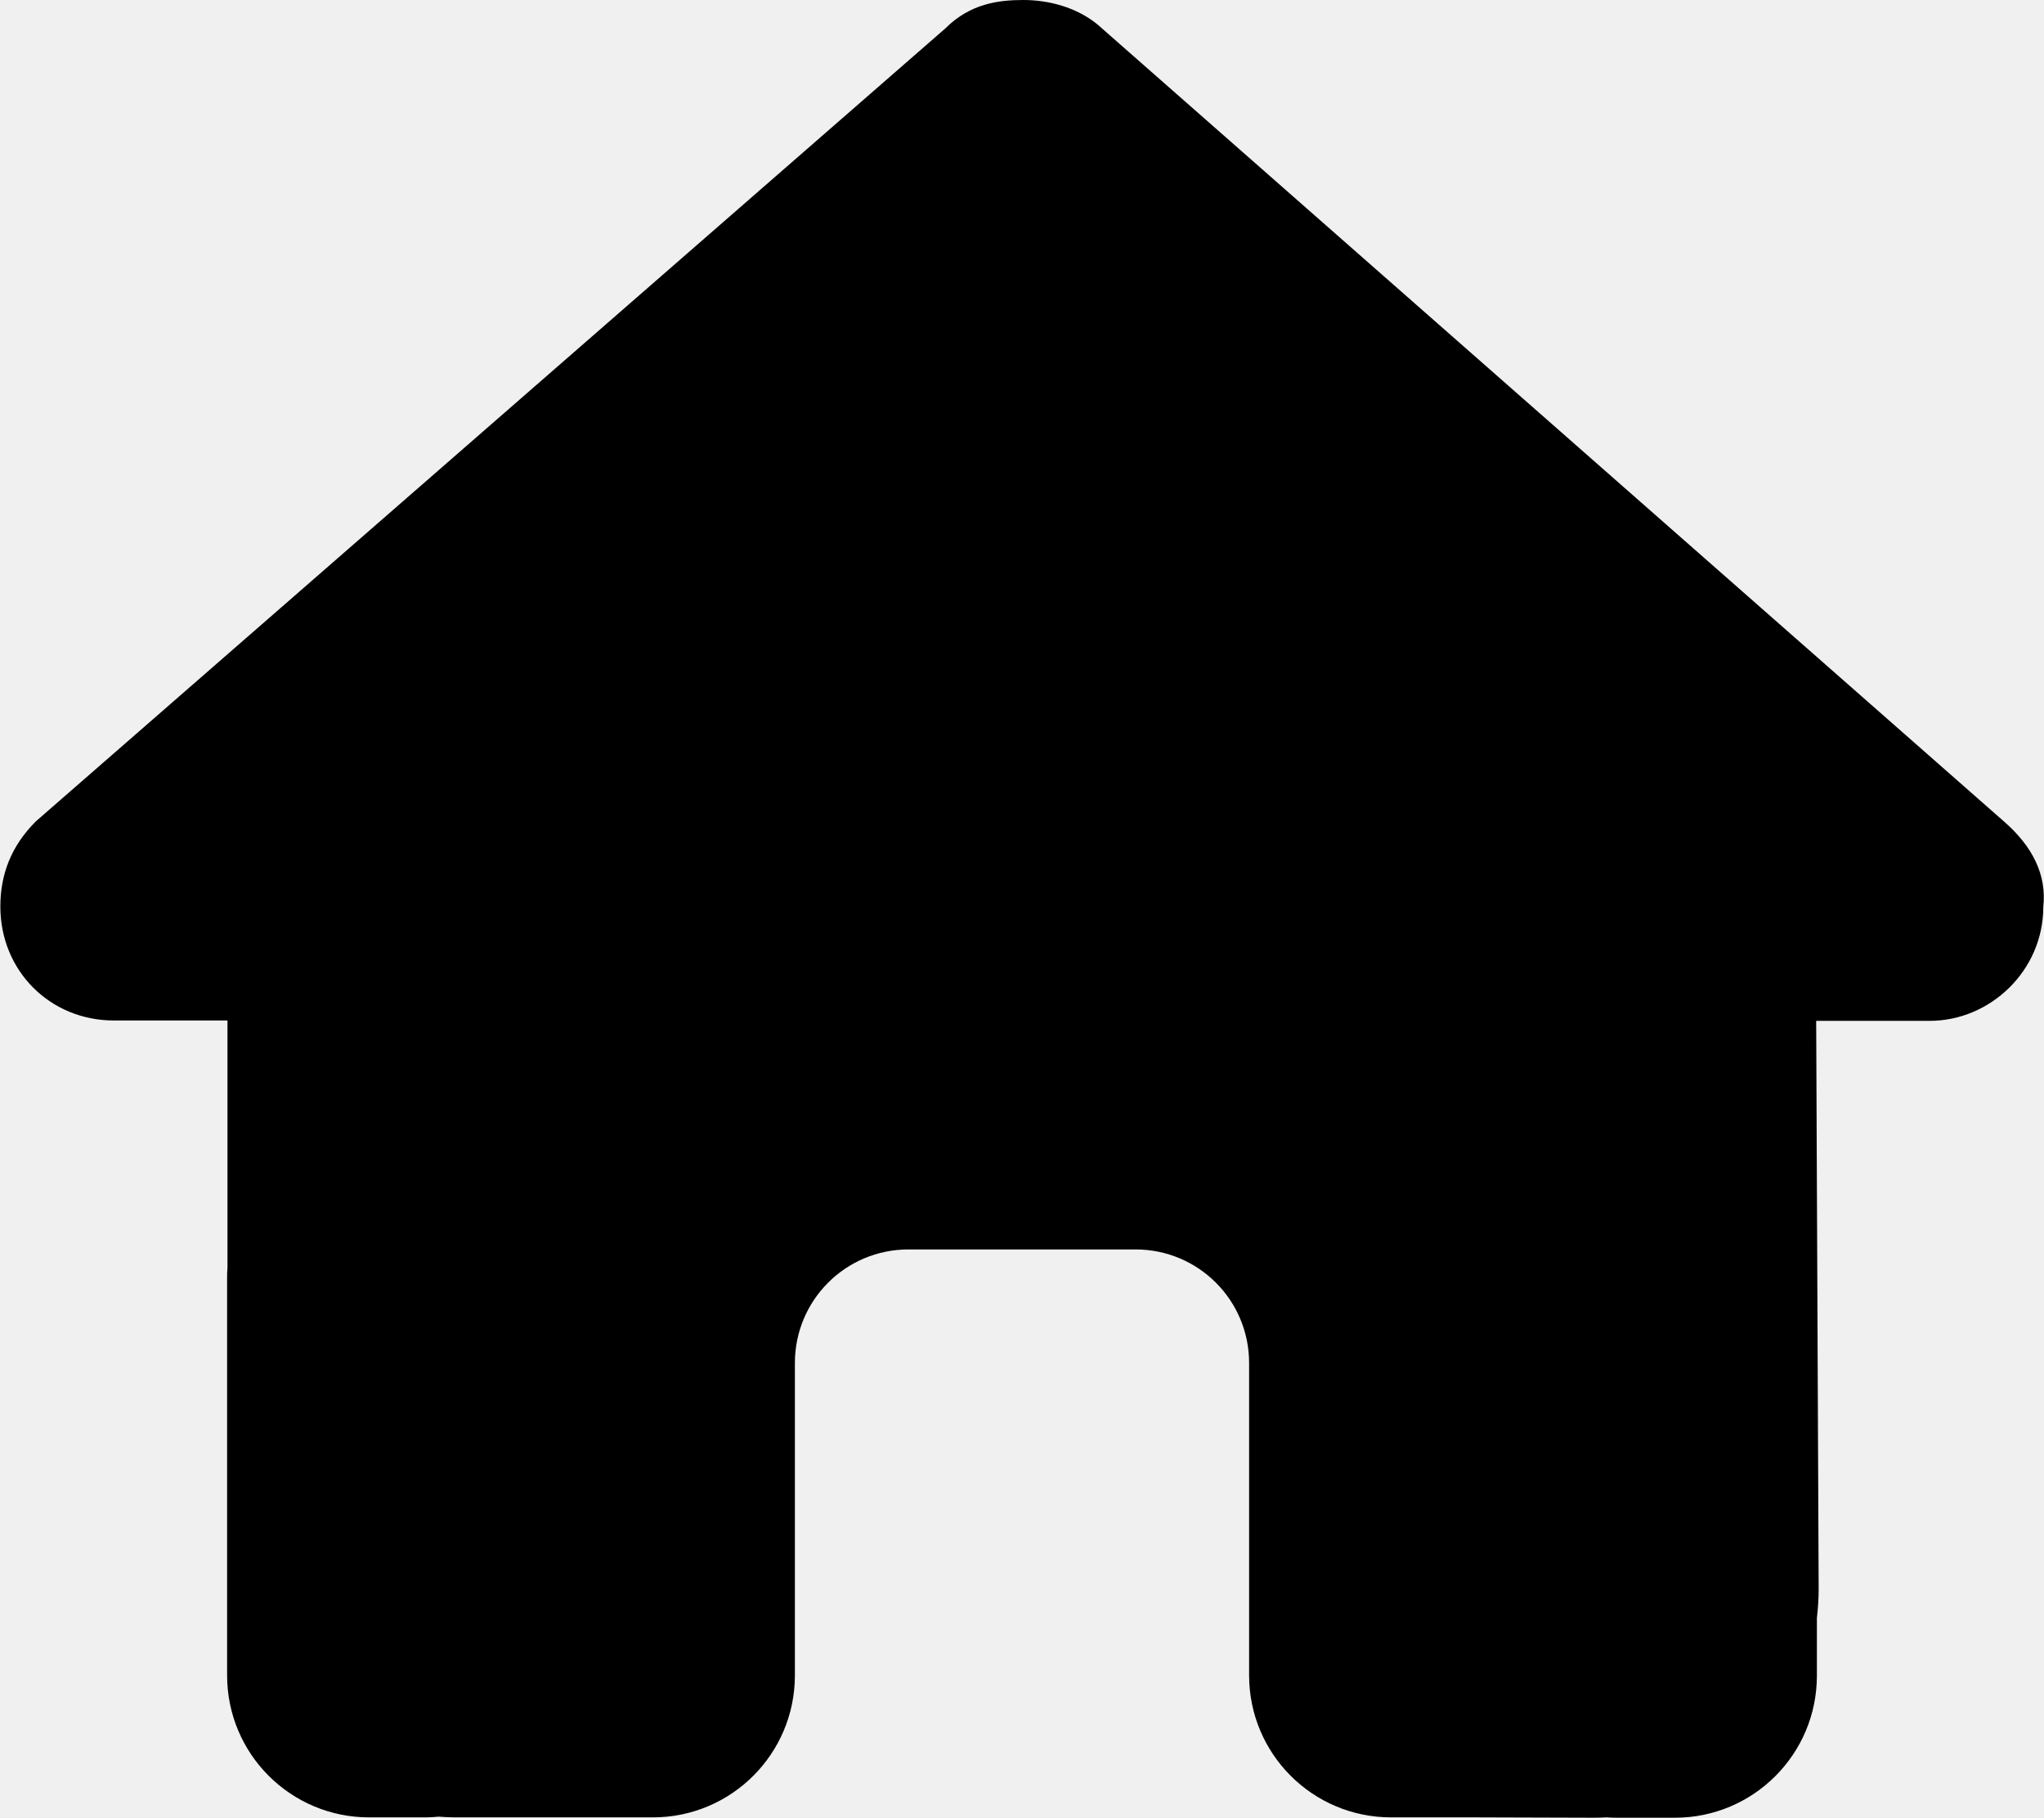
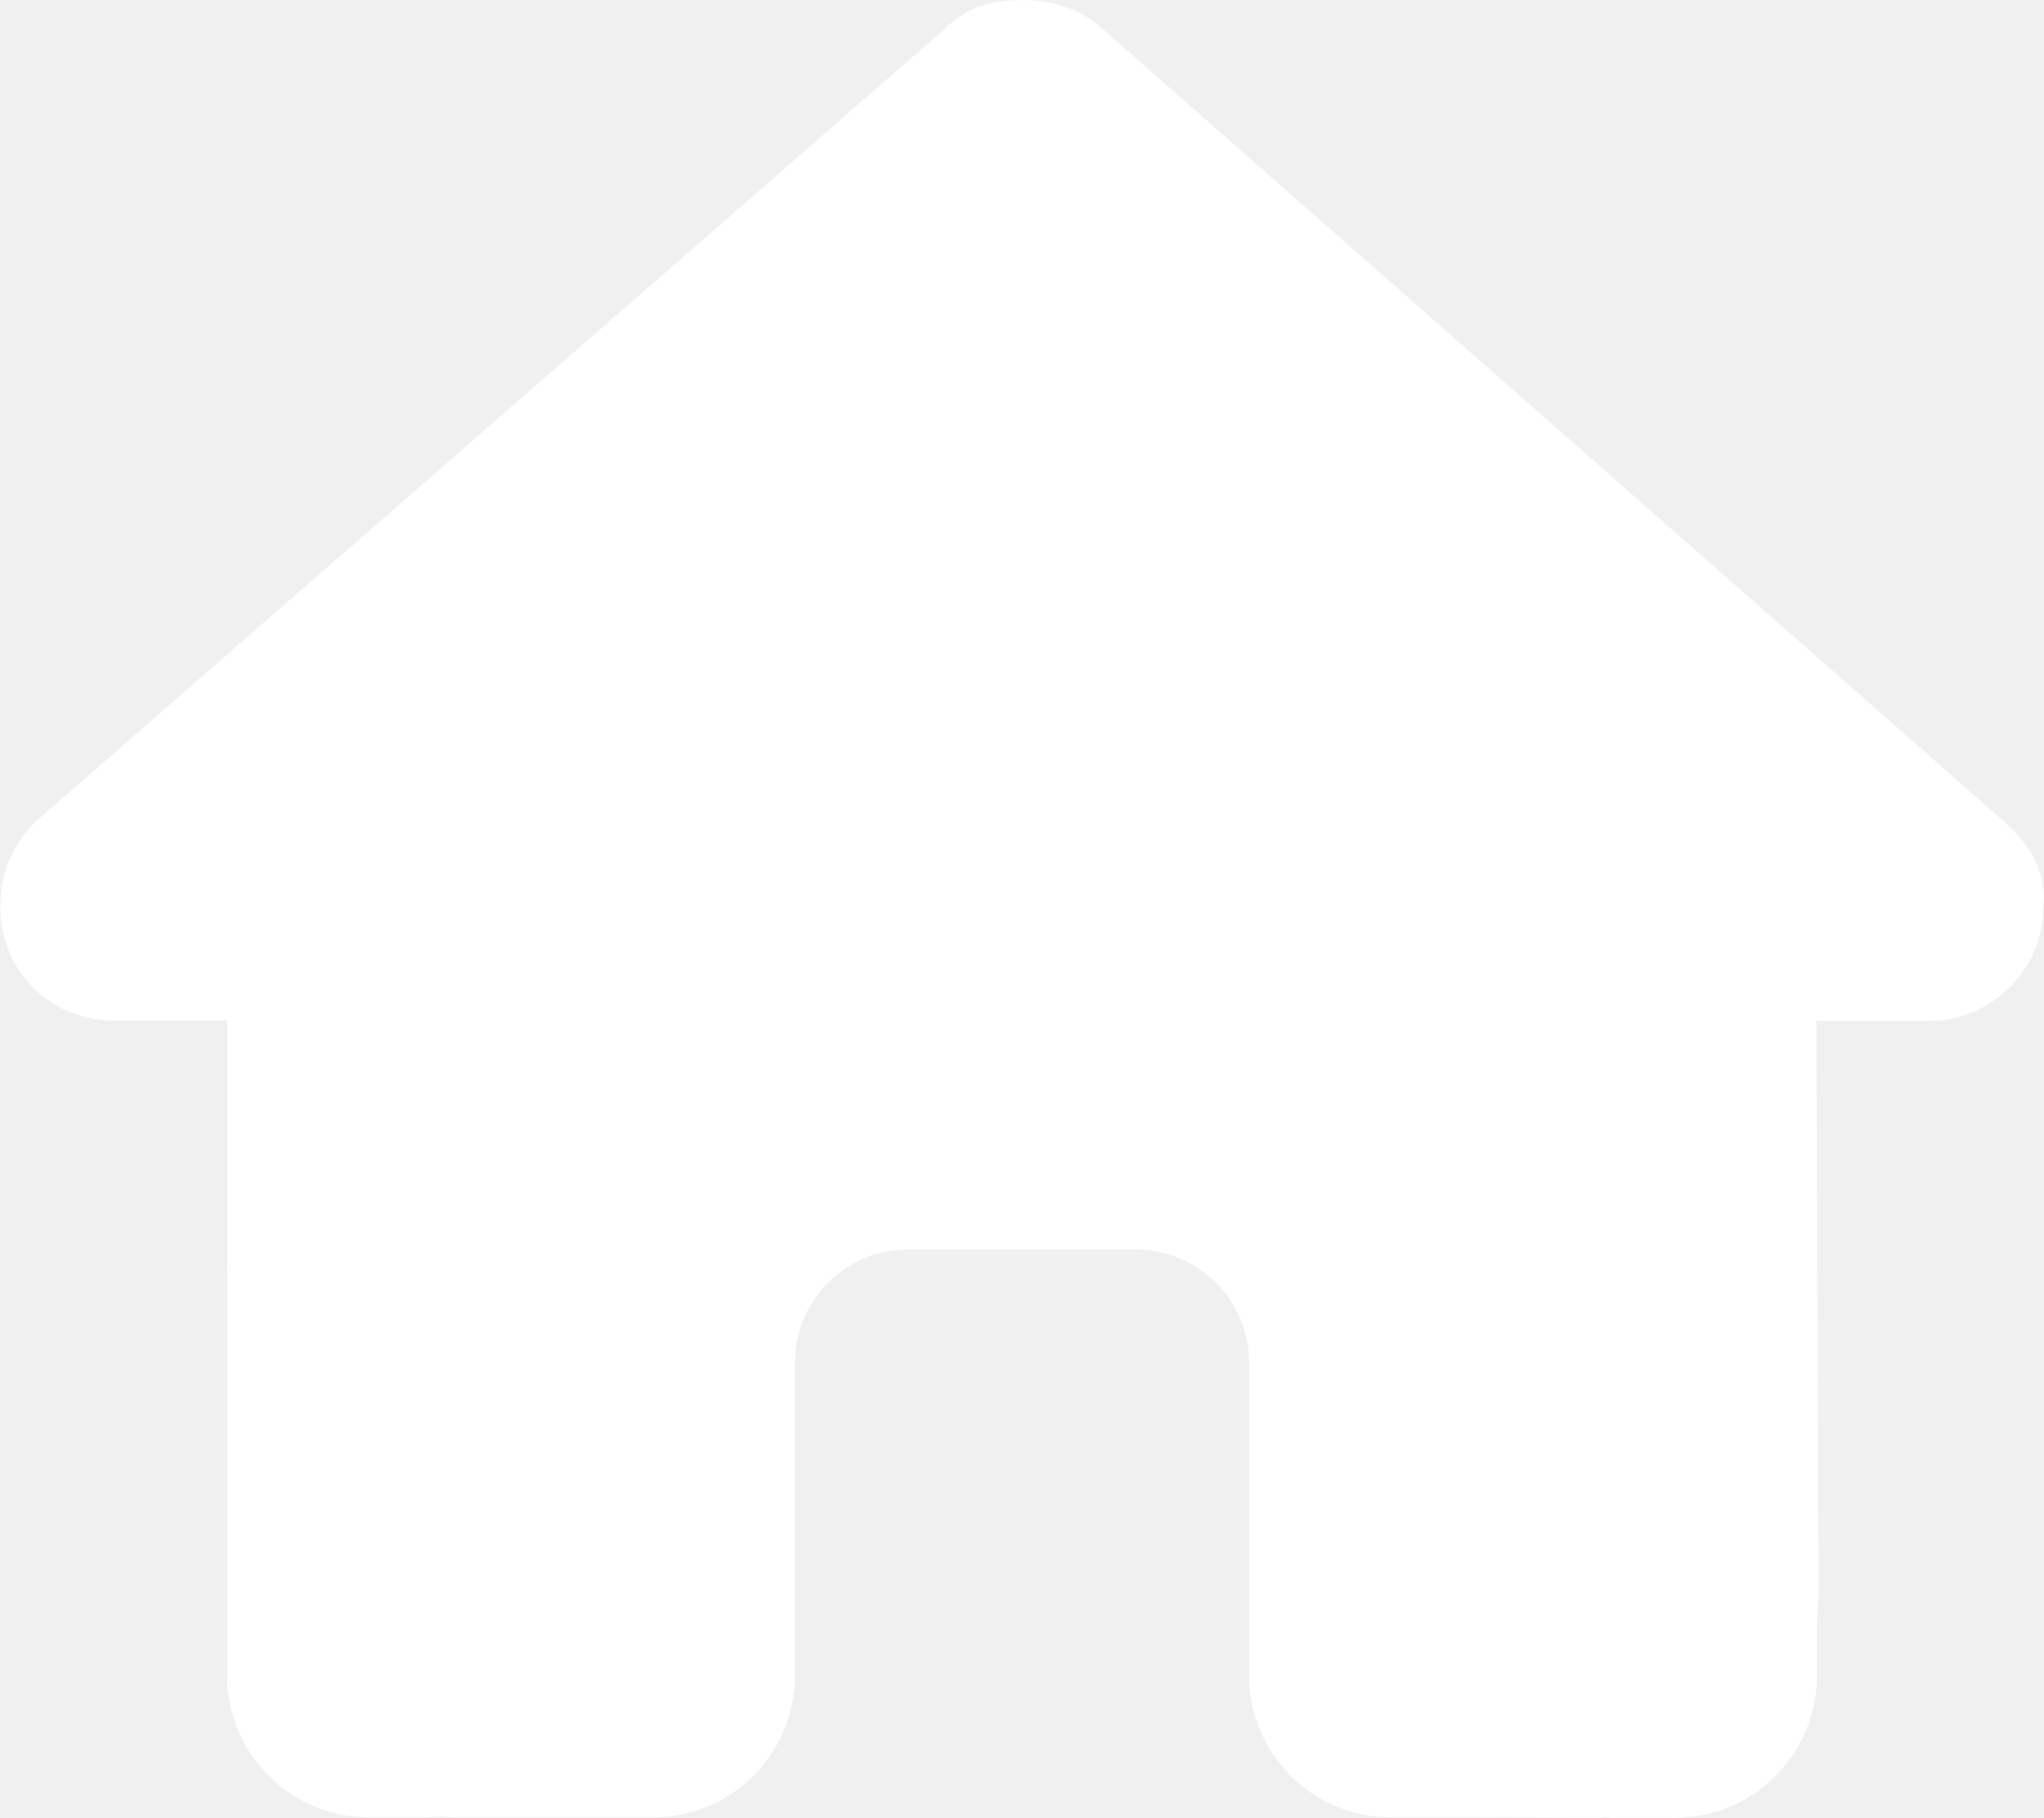
- <svg xmlns="http://www.w3.org/2000/svg" viewBox="0 0 576 512">
+ <svg xmlns="http://www.w3.org/2000/svg" fill="#fff" viewBox="0 0 576 512">
  <path d="M575.8 255.5c0 18-15 32.1-32 32.1l-32 0 .7 160.2c0 2.7-.2 5.4-.5 8.1l0 16.2c0 22.1-17.9 40-40 40l-16 0c-1.1 0-2.2 0-3.3-.1c-1.4 .1-2.8 .1-4.2 .1L416 512l-24 0c-22.1 0-40-17.9-40-40l0-24 0-64c0-17.7-14.3-32-32-32l-64 0c-17.7 0-32 14.3-32 32l0 64 0 24c0 22.1-17.9 40-40 40l-24 0-31.9 0c-1.5 0-3-.1-4.5-.2c-1.2 .1-2.4 .2-3.6 .2l-16 0c-22.1 0-40-17.9-40-40l0-112c0-.9 0-1.9 .1-2.8l0-69.7-32 0c-18 0-32-14-32-32.1c0-9 3-17 10-24L266.4 8c7-7 15-8 22-8s15 2 21 7L564.8 231.5c8 7 12 15 11 24z" />
</svg>
